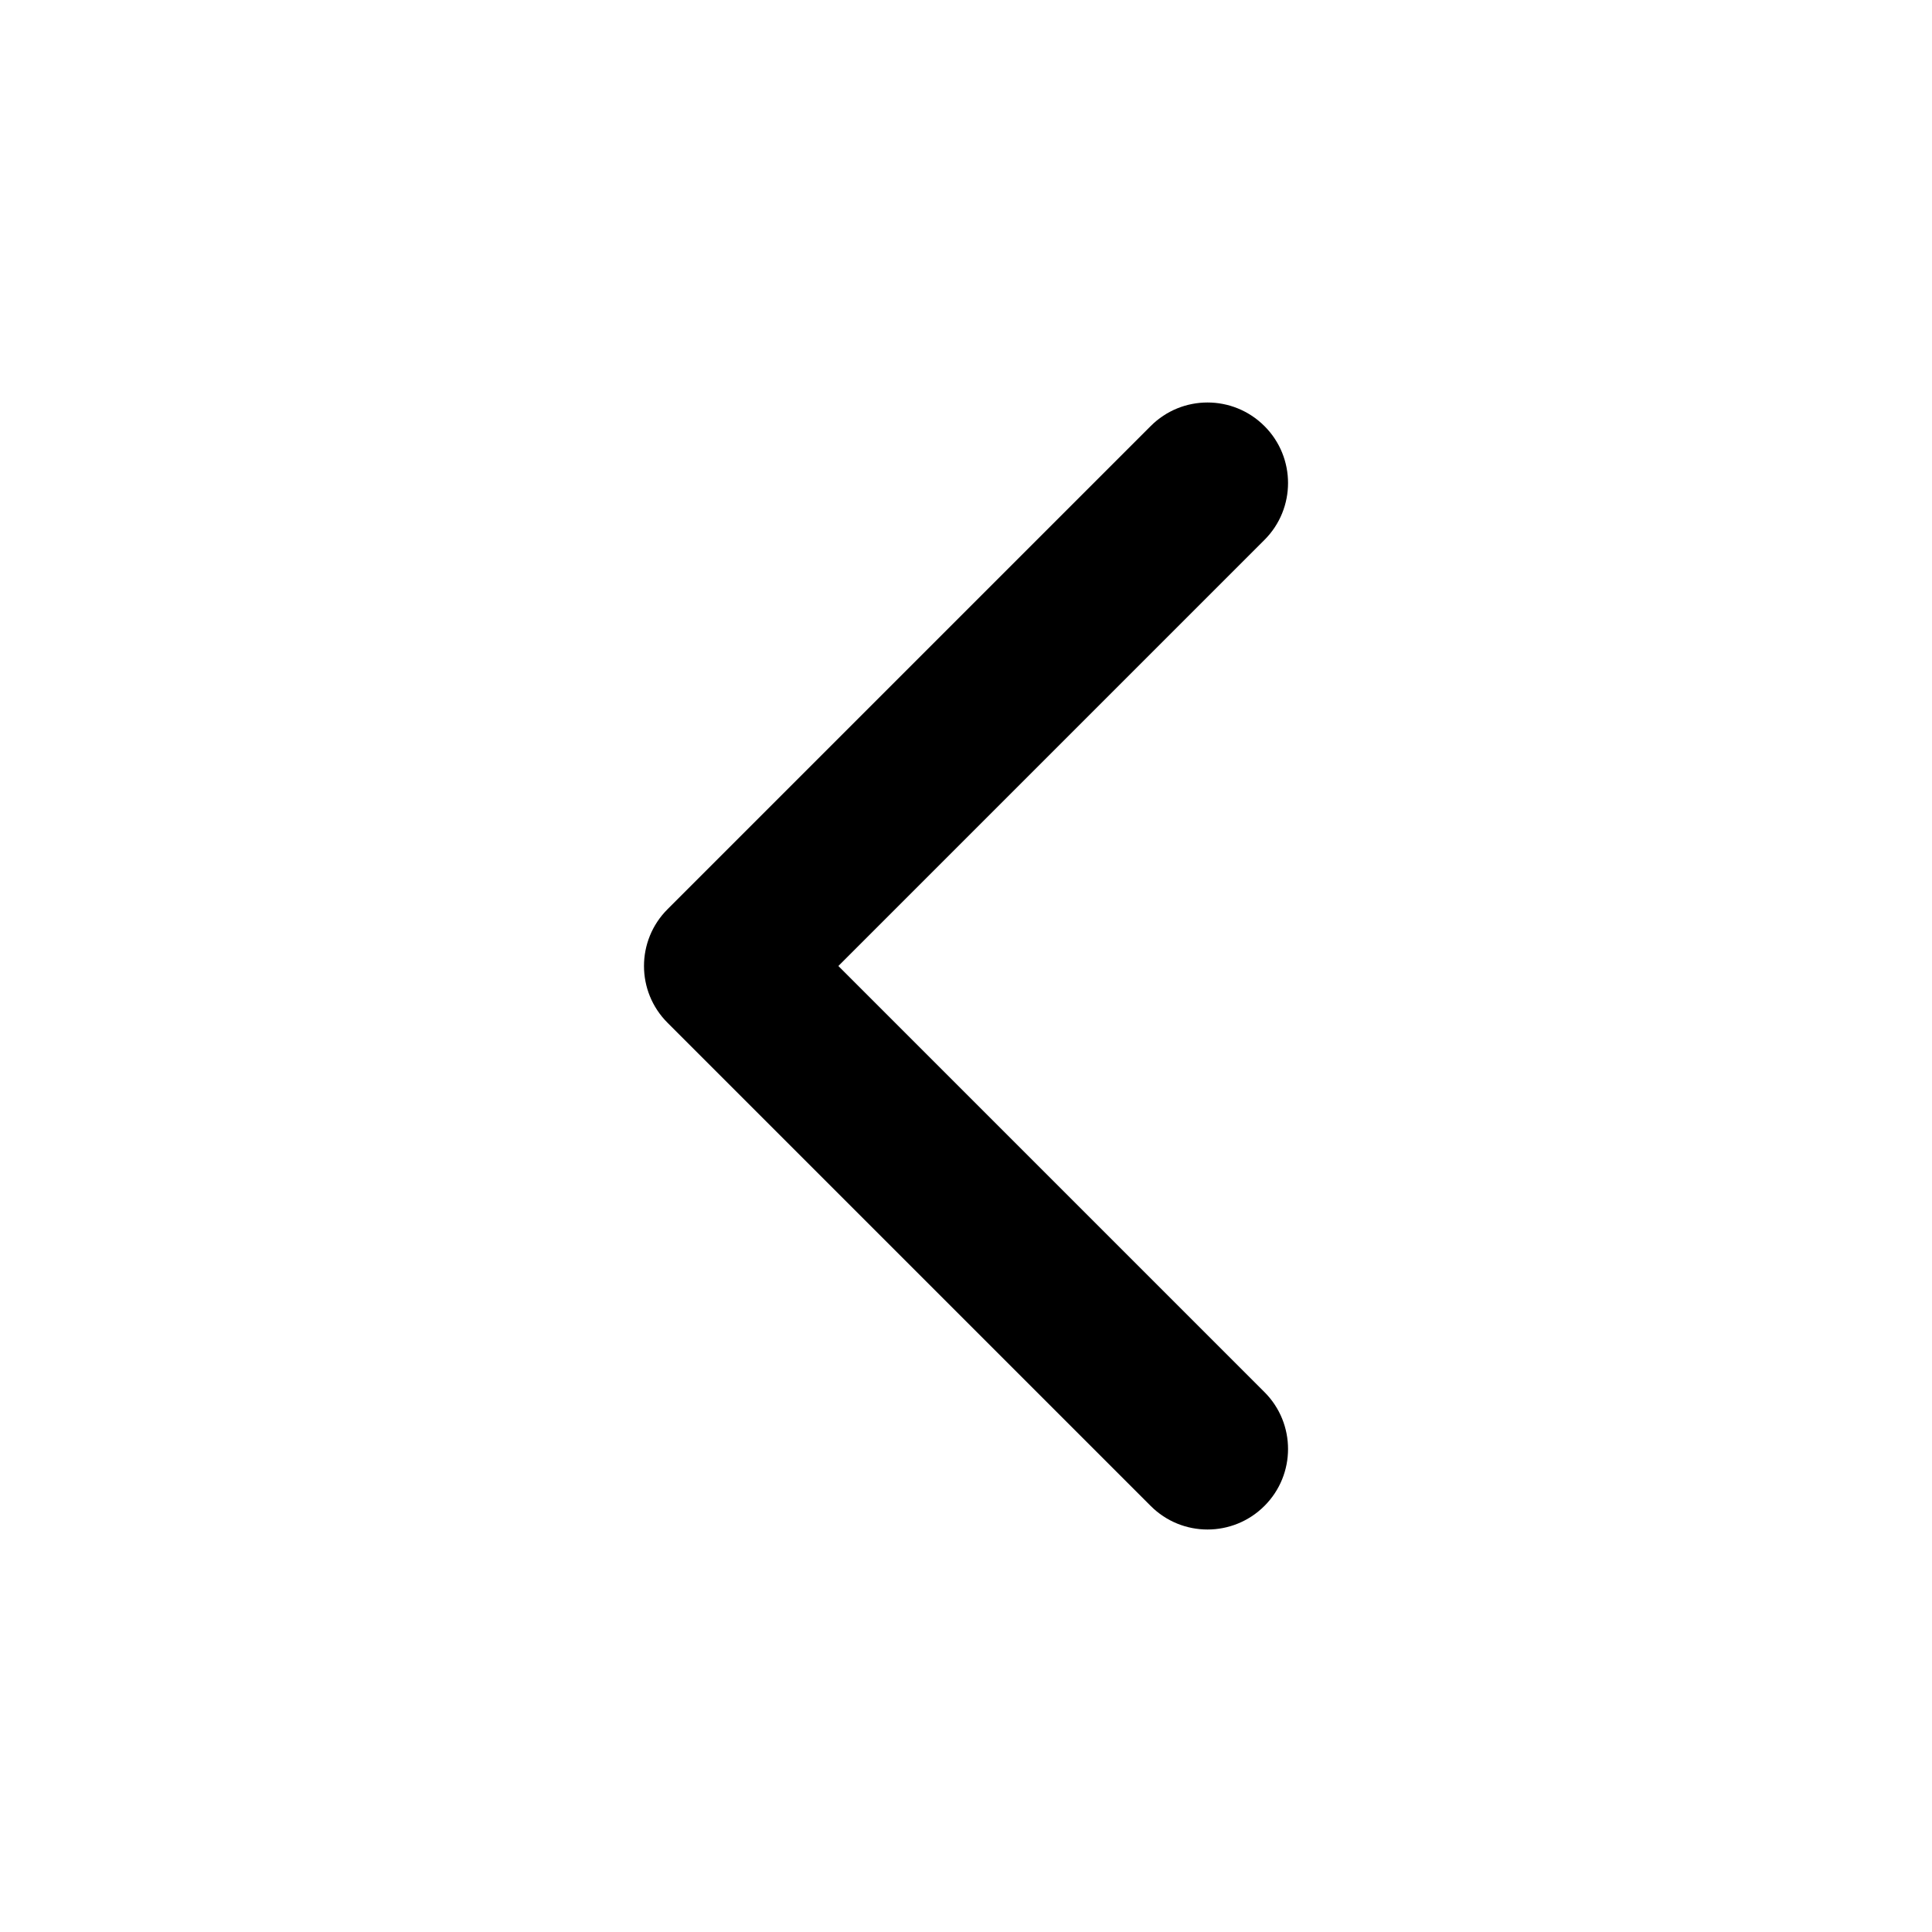
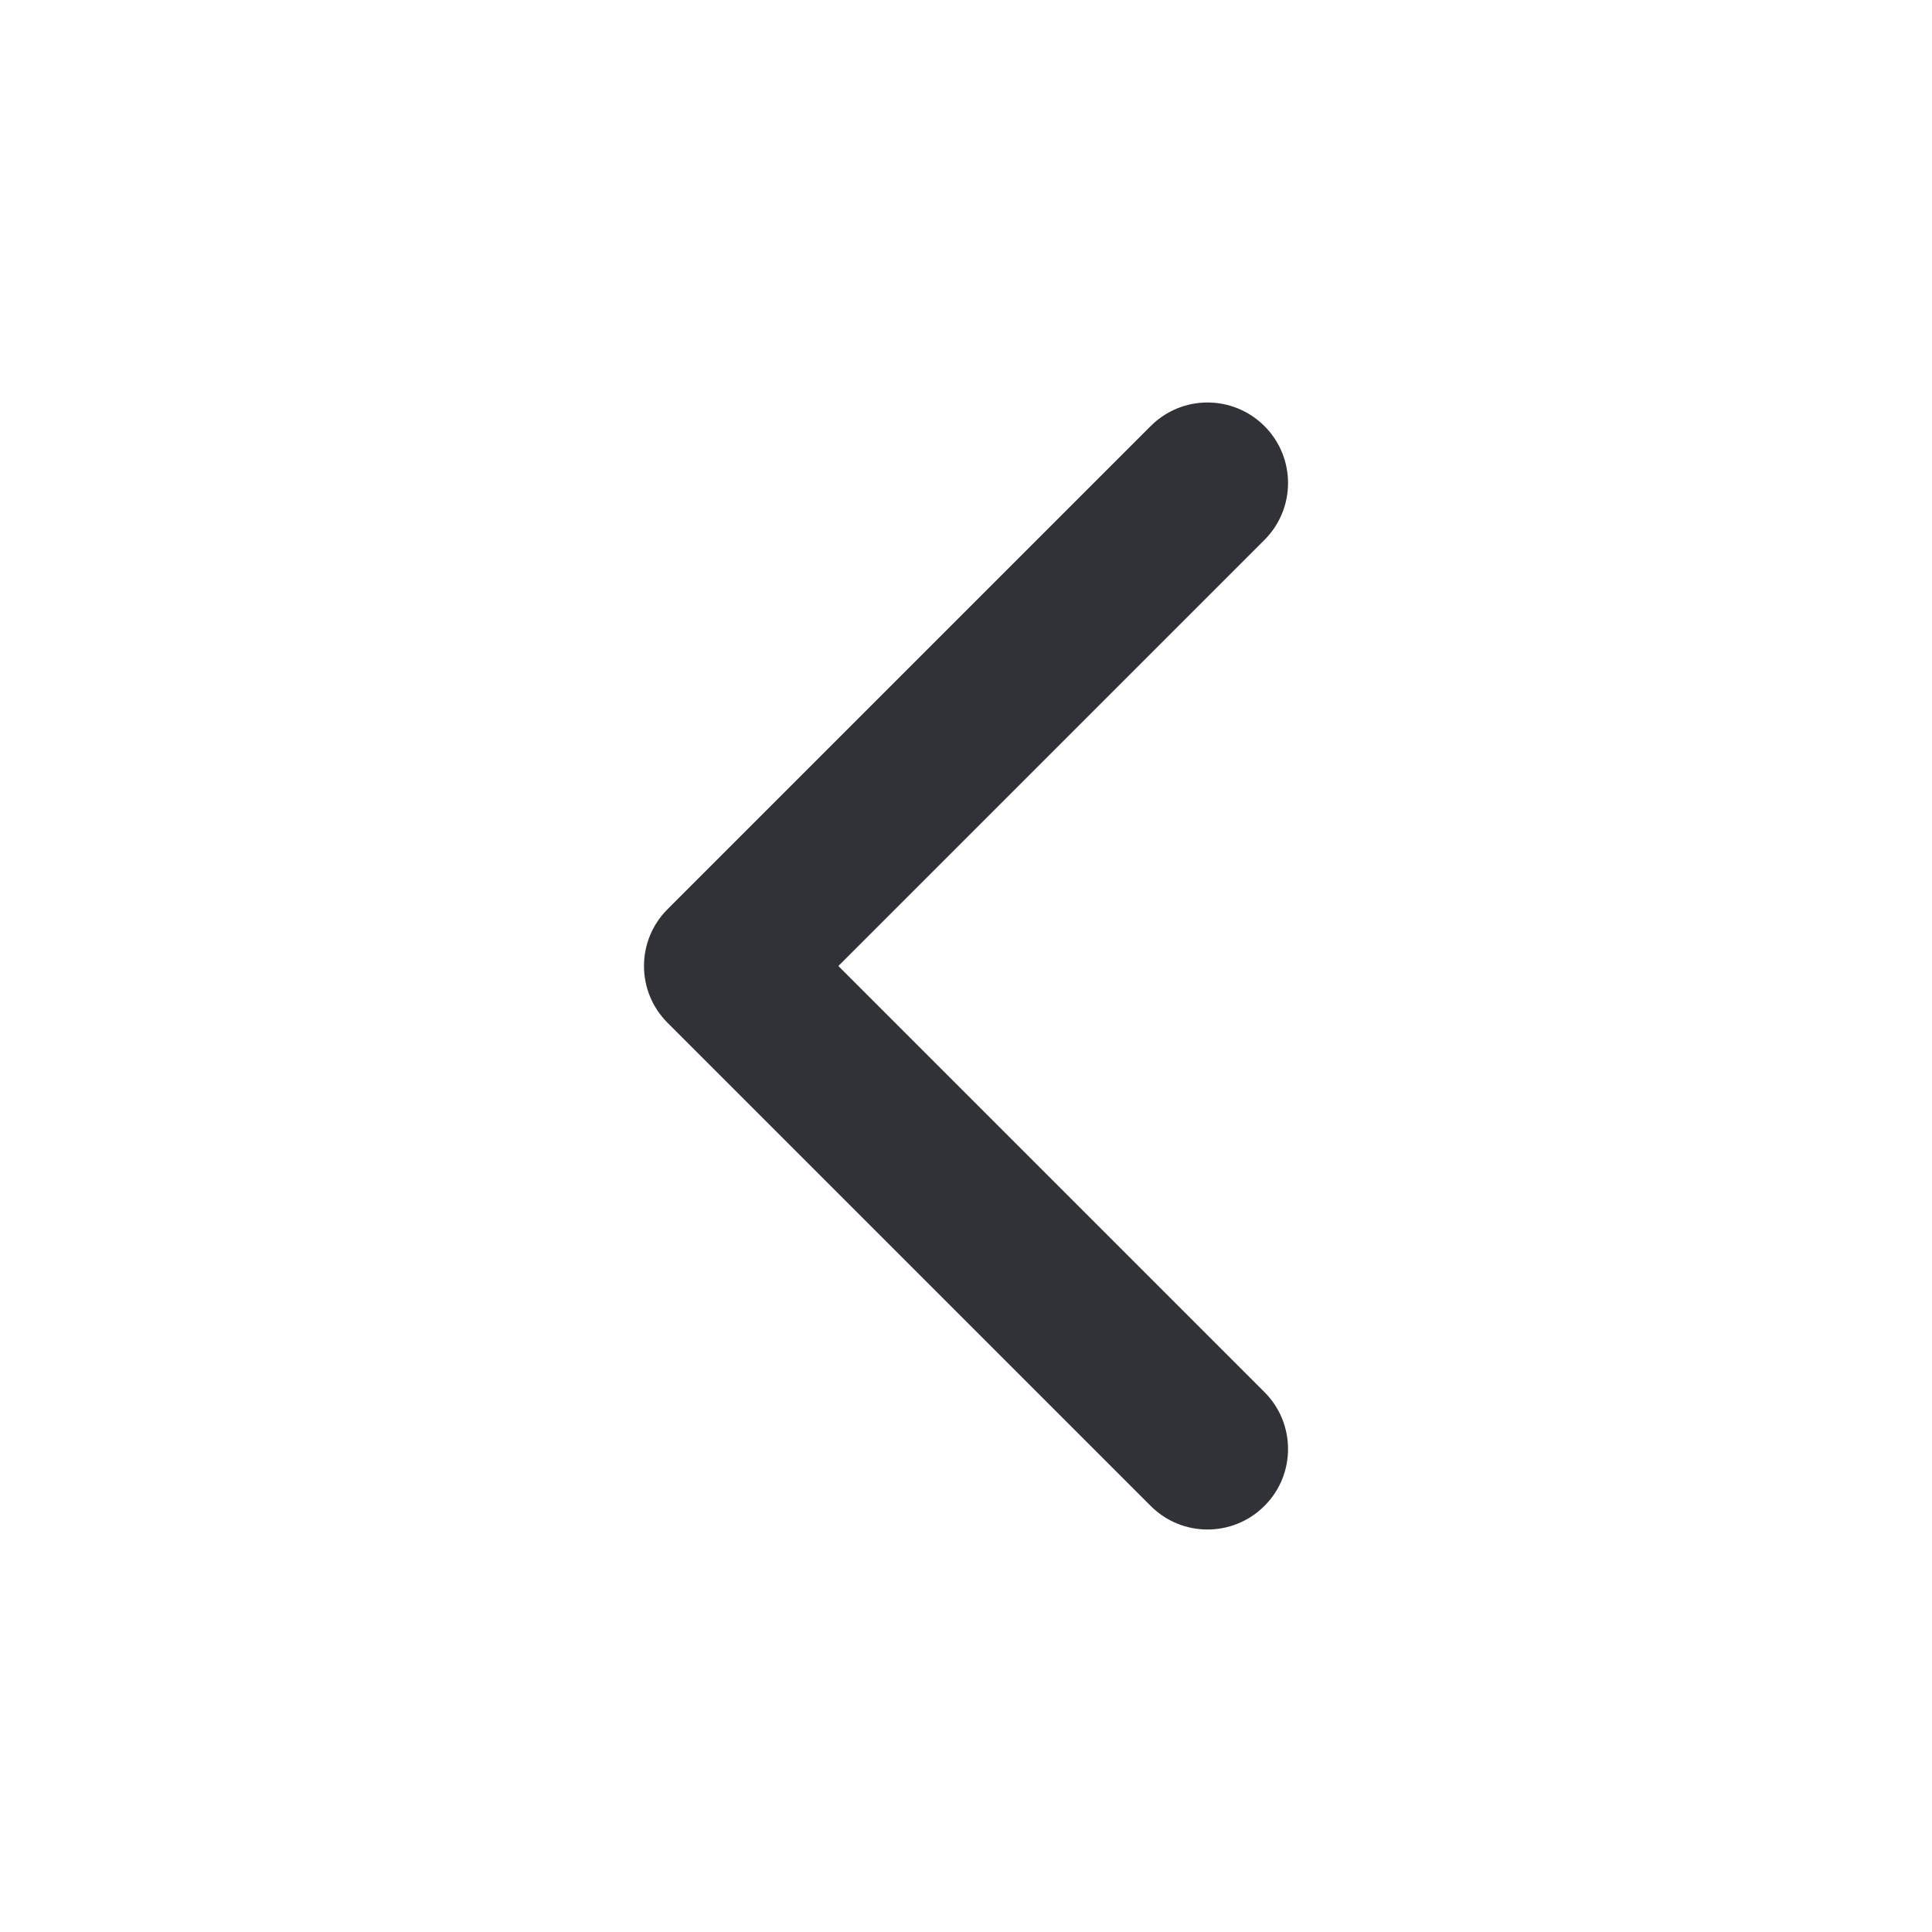
<svg xmlns="http://www.w3.org/2000/svg" width="16" height="16" viewBox="0 0 16 16" fill="none">
-   <path fill-rule="evenodd" clip-rule="evenodd" d="M10.472 3.529C10.211 3.268 9.789 3.268 9.529 3.529L5.529 7.529C5.268 7.789 5.268 8.211 5.529 8.471L9.529 12.471C9.789 12.732 10.211 12.732 10.472 12.471C10.732 12.211 10.732 11.789 10.472 11.529L6.943 8L10.472 4.471C10.732 4.211 10.732 3.789 10.472 3.529Z" fill="currentColor" />
+   <path fill-rule="evenodd" clip-rule="evenodd" d="M10.472 3.529C10.211 3.268 9.789 3.268 9.529 3.529L5.529 7.529C5.268 7.789 5.268 8.211 5.529 8.471L9.529 12.471C9.789 12.732 10.211 12.732 10.472 12.471C10.732 12.211 10.732 11.789 10.472 11.529L6.943 8L10.472 4.471C10.732 4.211 10.732 3.789 10.472 3.529Z" fill="#313237" />
</svg>
